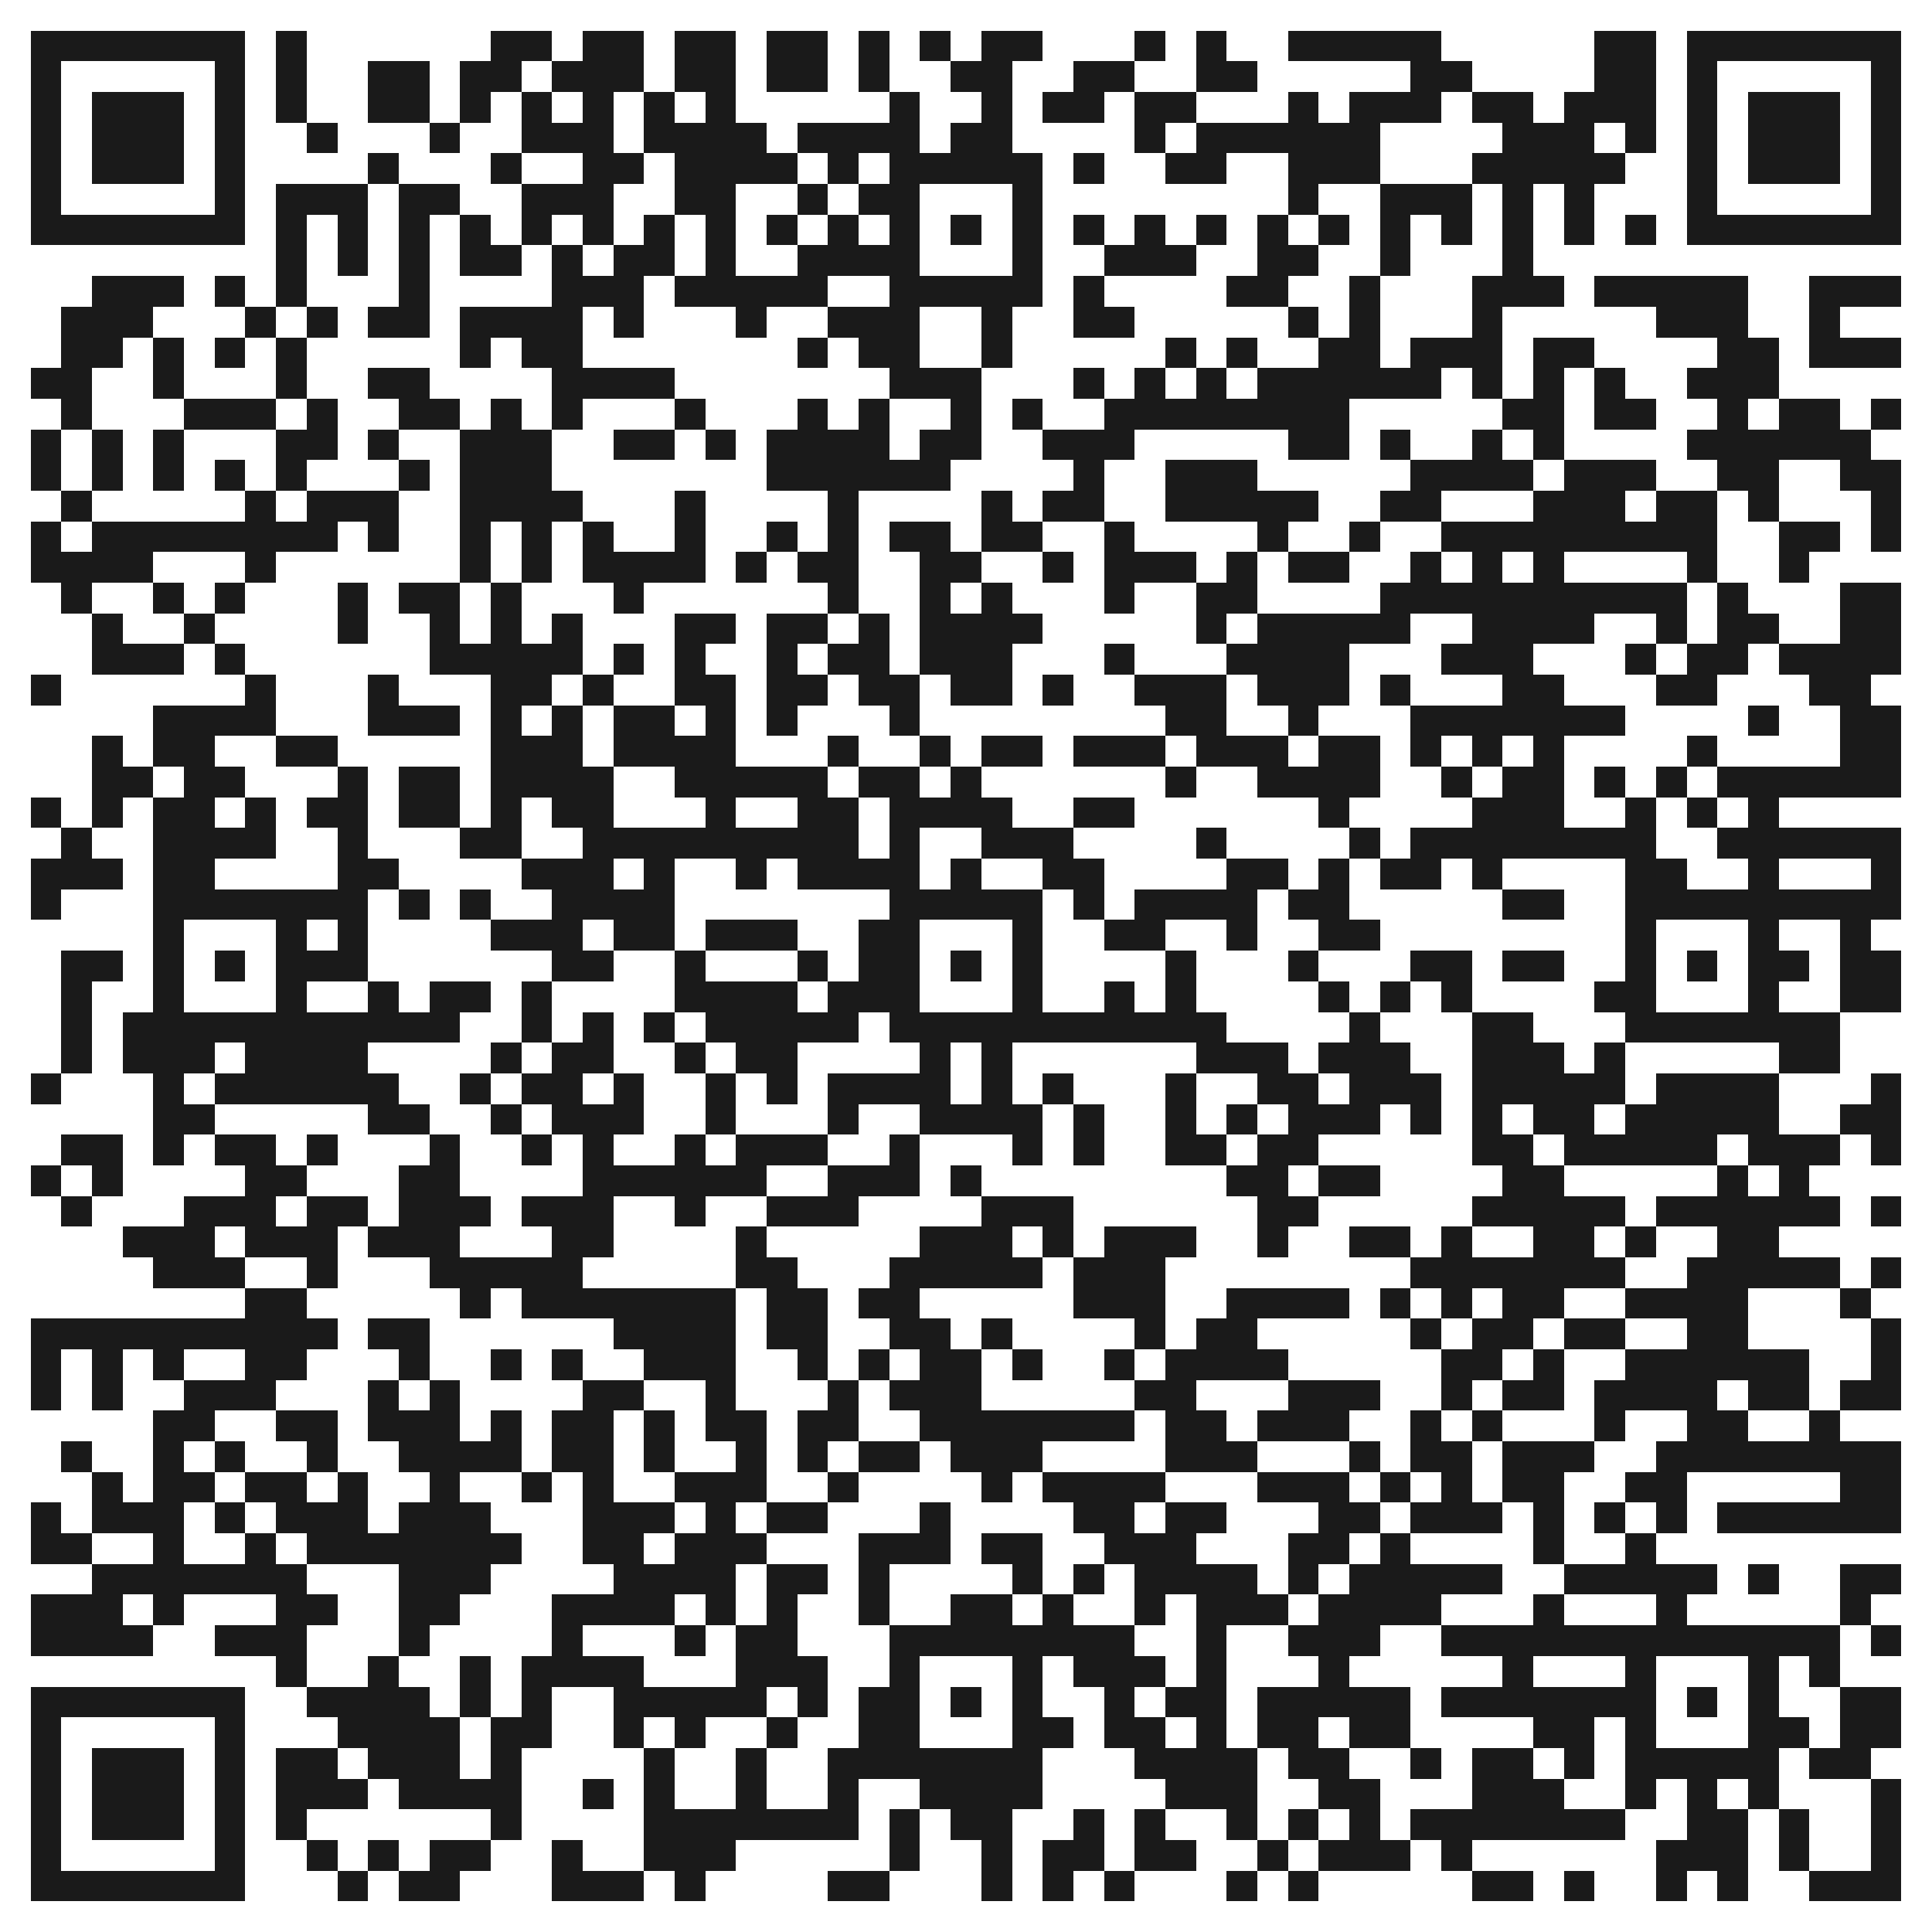
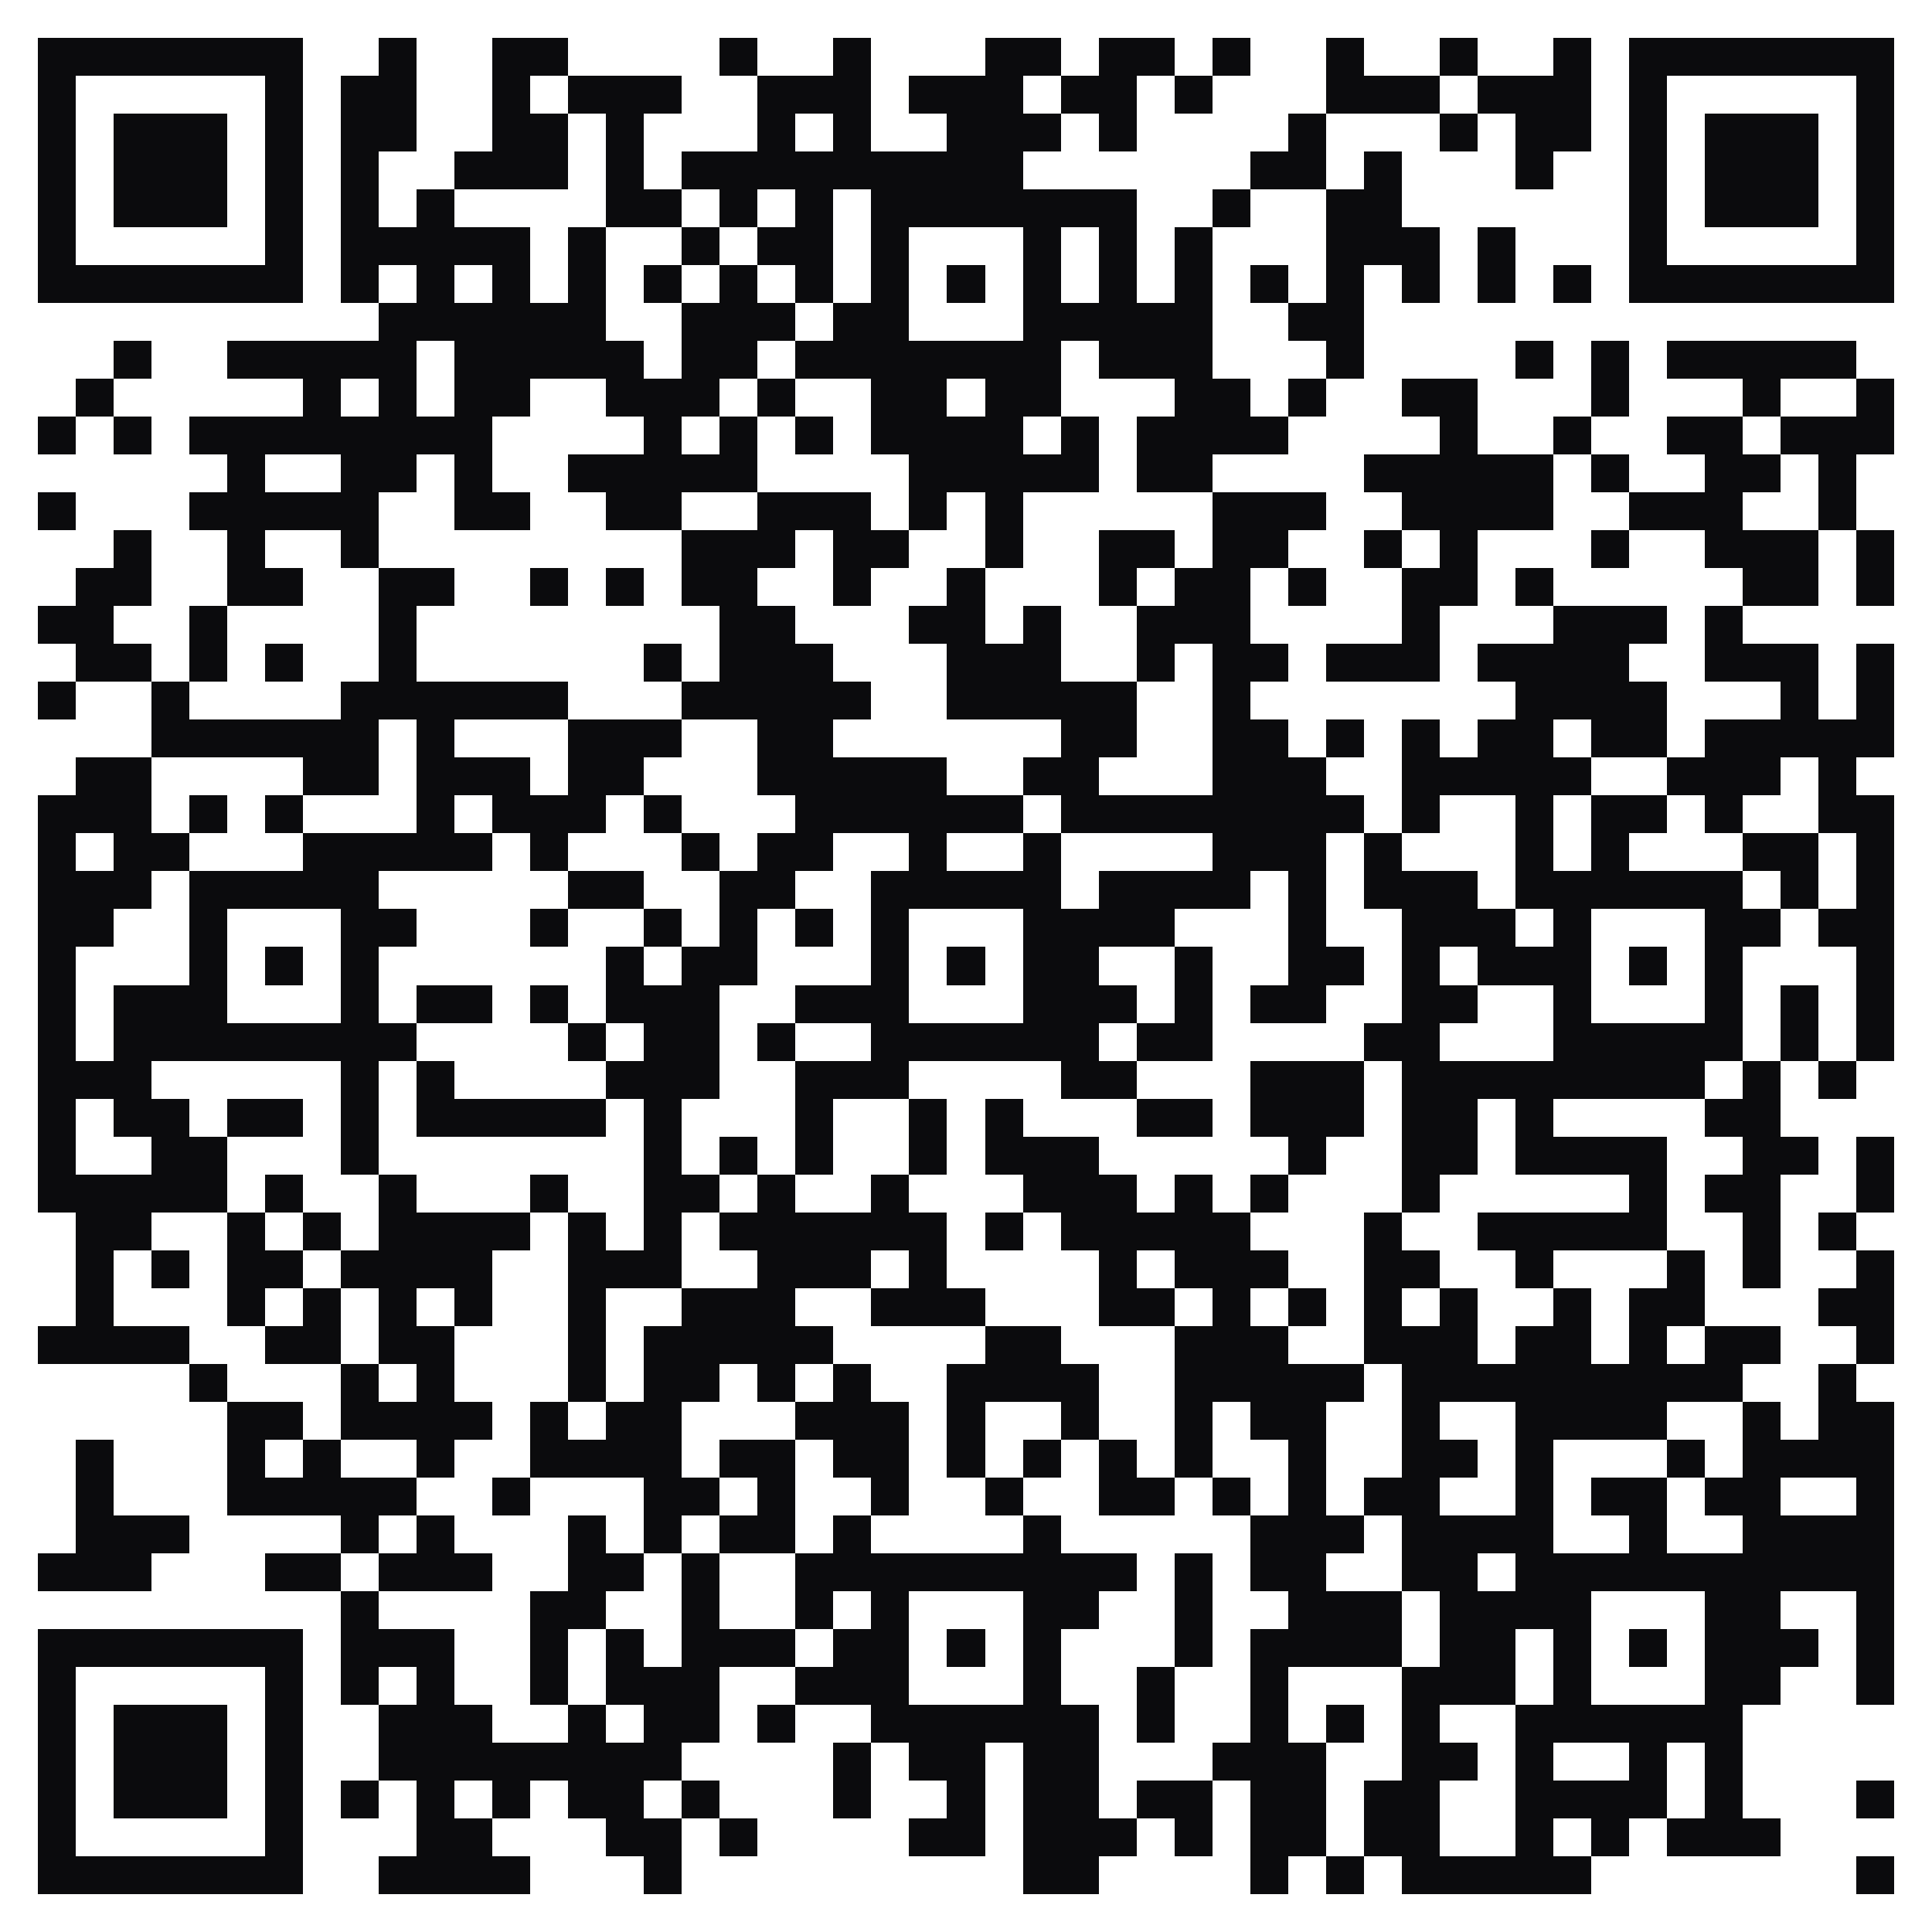
- <svg xmlns="http://www.w3.org/2000/svg" viewBox="0 0 63 63" shape-rendering="crispEdges">
-   <path fill="#ffffff" d="M0 0h63v63H0z" />
-   <path stroke="#1A1A1A" d="M1 1.5h7m1 0h1m6 0h2m1 0h2m1 0h2m1 0h2m1 0h1m1 0h1m1 0h2m3 0h1m1 0h1m2 0h5m5 0h2m1 0h7M1 2.5h1m5 0h1m1 0h1m2 0h2m1 0h2m1 0h3m1 0h2m1 0h2m1 0h1m2 0h2m2 0h2m2 0h2m5 0h2m4 0h2m1 0h1m5 0h1M1 3.5h1m1 0h3m1 0h1m1 0h1m2 0h2m1 0h1m1 0h1m1 0h1m1 0h1m1 0h1m5 0h1m2 0h1m1 0h2m1 0h2m3 0h1m1 0h3m1 0h2m1 0h3m1 0h1m1 0h3m1 0h1M1 4.5h1m1 0h3m1 0h1m2 0h1m3 0h1m2 0h3m1 0h4m1 0h4m1 0h2m4 0h1m1 0h6m4 0h3m1 0h1m1 0h1m1 0h3m1 0h1M1 5.5h1m1 0h3m1 0h1m4 0h1m3 0h1m2 0h2m1 0h4m1 0h1m1 0h5m1 0h1m2 0h2m2 0h3m3 0h5m2 0h1m1 0h3m1 0h1M1 6.5h1m5 0h1m1 0h3m1 0h2m2 0h3m2 0h2m2 0h1m1 0h2m3 0h1m8 0h1m2 0h3m1 0h1m1 0h1m3 0h1m5 0h1M1 7.5h7m1 0h1m1 0h1m1 0h1m1 0h1m1 0h1m1 0h1m1 0h1m1 0h1m1 0h1m1 0h1m1 0h1m1 0h1m1 0h1m1 0h1m1 0h1m1 0h1m1 0h1m1 0h1m1 0h1m1 0h1m1 0h1m1 0h1m1 0h1m1 0h7M9 8.5h1m1 0h1m1 0h1m1 0h2m1 0h1m1 0h2m1 0h1m2 0h4m3 0h1m2 0h3m2 0h2m2 0h1m3 0h1M3 9.5h3m1 0h1m1 0h1m3 0h1m4 0h3m1 0h5m2 0h5m1 0h1m4 0h2m2 0h1m3 0h3m1 0h5m2 0h3M2 10.5h3m3 0h1m1 0h1m1 0h2m1 0h4m1 0h1m3 0h1m2 0h3m2 0h1m2 0h2m5 0h1m1 0h1m3 0h1m5 0h3m2 0h1M2 11.5h2m1 0h1m1 0h1m1 0h1m5 0h1m1 0h2m7 0h1m1 0h2m2 0h1m5 0h1m1 0h1m2 0h2m1 0h3m1 0h2m4 0h2m1 0h3M1 12.5h2m2 0h1m3 0h1m2 0h2m4 0h4m7 0h3m3 0h1m1 0h1m1 0h1m1 0h6m1 0h1m1 0h1m1 0h1m2 0h3M2 13.5h1m3 0h3m1 0h1m2 0h2m1 0h1m1 0h1m3 0h1m3 0h1m1 0h1m2 0h1m1 0h1m2 0h8m5 0h2m1 0h2m2 0h1m1 0h2m1 0h1M1 14.5h1m1 0h1m1 0h1m3 0h2m1 0h1m2 0h3m2 0h2m1 0h1m1 0h4m1 0h2m2 0h3m5 0h2m1 0h1m2 0h1m1 0h1m4 0h6M1 15.5h1m1 0h1m1 0h1m1 0h1m1 0h1m3 0h1m1 0h3m7 0h6m4 0h1m2 0h3m5 0h4m1 0h3m2 0h2m2 0h2M2 16.5h1m5 0h1m1 0h3m2 0h4m3 0h1m4 0h1m4 0h1m1 0h2m2 0h5m2 0h2m3 0h3m1 0h2m1 0h1m3 0h1M1 17.5h1m1 0h8m1 0h1m2 0h1m1 0h1m1 0h1m2 0h1m2 0h1m1 0h1m1 0h2m1 0h2m2 0h1m4 0h1m2 0h1m2 0h9m2 0h2m1 0h1M1 18.5h4m3 0h1m6 0h1m1 0h1m1 0h4m1 0h1m1 0h2m2 0h2m2 0h1m1 0h3m1 0h1m1 0h2m2 0h1m1 0h1m1 0h1m4 0h1m2 0h1M2 19.5h1m2 0h1m1 0h1m3 0h1m1 0h2m1 0h1m3 0h1m6 0h1m2 0h1m1 0h1m3 0h1m2 0h2m4 0h10m1 0h1m3 0h2M3 20.5h1m2 0h1m4 0h1m2 0h1m1 0h1m1 0h1m3 0h2m1 0h2m1 0h1m1 0h4m5 0h1m1 0h5m2 0h4m2 0h1m1 0h2m2 0h2M3 21.5h3m1 0h1m6 0h5m1 0h1m1 0h1m2 0h1m1 0h2m1 0h3m3 0h1m3 0h4m3 0h3m3 0h1m1 0h2m1 0h4M1 22.5h1m6 0h1m3 0h1m3 0h2m1 0h1m2 0h2m1 0h2m1 0h2m1 0h2m1 0h1m2 0h3m1 0h3m1 0h1m3 0h2m3 0h2m3 0h2M5 23.5h4m3 0h3m1 0h1m1 0h1m1 0h2m1 0h1m1 0h1m3 0h1m8 0h2m2 0h1m3 0h7m4 0h1m2 0h2M3 24.5h1m1 0h2m2 0h2m5 0h3m1 0h4m3 0h1m2 0h1m1 0h2m1 0h3m1 0h3m1 0h2m1 0h1m1 0h1m1 0h1m4 0h1m4 0h2M3 25.5h2m1 0h2m3 0h1m1 0h2m1 0h4m2 0h5m1 0h2m1 0h1m6 0h1m2 0h4m2 0h1m1 0h2m1 0h1m1 0h1m1 0h6M1 26.5h1m1 0h1m1 0h2m1 0h1m1 0h2m1 0h2m1 0h1m1 0h2m3 0h1m2 0h2m1 0h4m2 0h2m6 0h1m4 0h3m2 0h1m1 0h1m1 0h1M2 27.5h1m2 0h4m2 0h1m3 0h2m2 0h9m1 0h1m2 0h3m4 0h1m4 0h1m1 0h8m2 0h6M1 28.5h3m1 0h2m4 0h2m4 0h3m1 0h1m2 0h1m1 0h4m1 0h1m2 0h2m4 0h2m1 0h1m1 0h2m1 0h1m4 0h2m2 0h1m3 0h1M1 29.5h1m3 0h7m1 0h1m1 0h1m2 0h4m7 0h5m1 0h1m1 0h4m1 0h2m5 0h2m2 0h9M5 30.5h1m3 0h1m1 0h1m4 0h3m1 0h2m1 0h3m2 0h2m3 0h1m2 0h2m2 0h1m2 0h2m8 0h1m3 0h1m2 0h1M2 31.5h2m1 0h1m1 0h1m1 0h3m6 0h2m2 0h1m3 0h1m1 0h2m1 0h1m1 0h1m4 0h1m3 0h1m3 0h2m1 0h2m2 0h1m1 0h1m1 0h2m1 0h2M2 32.5h1m2 0h1m3 0h1m2 0h1m1 0h2m1 0h1m4 0h4m1 0h3m3 0h1m2 0h1m1 0h1m4 0h1m1 0h1m1 0h1m4 0h2m3 0h1m2 0h2M2 33.5h1m1 0h11m2 0h1m1 0h1m1 0h1m1 0h5m1 0h11m4 0h1m3 0h2m3 0h7M2 34.5h1m1 0h3m1 0h4m4 0h1m1 0h2m2 0h1m1 0h2m4 0h1m1 0h1m6 0h3m1 0h3m2 0h3m1 0h1m5 0h2M1 35.5h1m3 0h1m1 0h6m2 0h1m1 0h2m1 0h1m2 0h1m1 0h1m1 0h4m1 0h1m1 0h1m3 0h1m2 0h2m1 0h3m1 0h5m1 0h4m3 0h1M5 36.5h2m5 0h2m2 0h1m1 0h3m2 0h1m3 0h1m2 0h4m1 0h1m2 0h1m1 0h1m1 0h3m1 0h1m1 0h1m1 0h2m1 0h5m2 0h2M2 37.5h2m1 0h1m1 0h2m1 0h1m3 0h1m2 0h1m1 0h1m2 0h1m1 0h3m2 0h1m3 0h1m1 0h1m2 0h2m1 0h2m5 0h2m1 0h5m1 0h3m1 0h1M1 38.5h1m1 0h1m4 0h2m3 0h2m4 0h6m2 0h3m1 0h1m8 0h2m1 0h2m4 0h2m5 0h1m1 0h1M2 39.5h1m3 0h3m1 0h2m1 0h3m1 0h3m2 0h1m2 0h3m4 0h3m6 0h2m5 0h5m1 0h6m1 0h1M4 40.5h3m1 0h3m1 0h3m3 0h2m4 0h1m5 0h3m1 0h1m1 0h3m2 0h1m2 0h2m1 0h1m2 0h2m1 0h1m2 0h2M5 41.5h3m2 0h1m3 0h5m5 0h2m3 0h5m1 0h3m8 0h7m2 0h5m1 0h1M8 42.5h2m5 0h1m1 0h7m1 0h2m1 0h2m5 0h3m2 0h4m1 0h1m1 0h1m1 0h2m2 0h4m3 0h1M1 43.5h10m1 0h2m6 0h4m1 0h2m2 0h2m1 0h1m4 0h1m1 0h2m5 0h1m1 0h2m1 0h2m2 0h2m4 0h1M1 44.5h1m1 0h1m1 0h1m2 0h2m3 0h1m2 0h1m1 0h1m2 0h3m2 0h1m1 0h1m1 0h2m1 0h1m2 0h1m1 0h4m5 0h2m1 0h1m2 0h6m2 0h1M1 45.5h1m1 0h1m2 0h3m3 0h1m1 0h1m4 0h2m2 0h1m3 0h1m1 0h3m5 0h2m3 0h3m2 0h1m1 0h2m1 0h4m1 0h2m1 0h2M5 46.5h2m2 0h2m1 0h3m1 0h1m1 0h2m1 0h1m1 0h2m1 0h2m2 0h7m1 0h2m1 0h3m2 0h1m1 0h1m3 0h1m2 0h2m2 0h1M2 47.5h1m2 0h1m1 0h1m2 0h1m2 0h4m1 0h2m1 0h1m2 0h1m1 0h1m1 0h2m1 0h3m4 0h3m3 0h1m1 0h2m1 0h3m2 0h8M3 48.5h1m1 0h2m1 0h2m1 0h1m2 0h1m2 0h1m1 0h1m2 0h3m2 0h1m4 0h1m1 0h4m3 0h3m1 0h1m1 0h1m1 0h2m2 0h2m5 0h2M1 49.5h1m1 0h3m1 0h1m1 0h3m1 0h3m3 0h3m1 0h1m1 0h2m3 0h1m4 0h2m1 0h2m3 0h2m1 0h3m1 0h1m1 0h1m1 0h1m1 0h6M1 50.5h2m2 0h1m2 0h1m1 0h7m2 0h2m1 0h3m3 0h3m1 0h2m2 0h3m3 0h2m1 0h1m4 0h1m2 0h1M3 51.5h7m3 0h3m4 0h4m1 0h2m1 0h1m4 0h1m1 0h1m1 0h4m1 0h1m1 0h5m2 0h5m1 0h1m2 0h2M1 52.5h3m1 0h1m3 0h2m2 0h2m3 0h4m1 0h1m1 0h1m2 0h1m2 0h2m1 0h1m2 0h1m1 0h3m1 0h4m3 0h1m3 0h1m5 0h1M1 53.5h4m2 0h3m3 0h1m4 0h1m3 0h1m1 0h2m3 0h8m2 0h1m2 0h3m2 0h13m1 0h1M9 54.5h1m2 0h1m2 0h1m1 0h4m3 0h3m2 0h1m3 0h1m1 0h3m1 0h1m3 0h1m5 0h1m3 0h1m3 0h1m1 0h1M1 55.5h7m2 0h4m1 0h1m1 0h1m2 0h5m1 0h1m1 0h2m1 0h1m1 0h1m2 0h1m1 0h2m1 0h5m1 0h7m1 0h1m1 0h1m2 0h2M1 56.5h1m5 0h1m3 0h4m1 0h2m2 0h1m1 0h1m2 0h1m2 0h2m3 0h2m1 0h2m1 0h1m1 0h2m1 0h2m4 0h2m1 0h1m3 0h2m1 0h2M1 57.5h1m1 0h3m1 0h1m1 0h2m1 0h3m1 0h1m4 0h1m2 0h1m2 0h7m3 0h4m1 0h2m2 0h1m1 0h2m1 0h1m1 0h5m1 0h2M1 58.5h1m1 0h3m1 0h1m1 0h3m1 0h4m2 0h1m1 0h1m2 0h1m2 0h1m2 0h4m4 0h3m2 0h2m3 0h3m2 0h1m1 0h1m1 0h1m3 0h1M1 59.5h1m1 0h3m1 0h1m1 0h1m6 0h1m4 0h7m1 0h1m1 0h2m2 0h1m1 0h1m2 0h1m1 0h1m1 0h1m1 0h7m2 0h2m1 0h1m2 0h1M1 60.5h1m5 0h1m2 0h1m1 0h1m1 0h2m2 0h1m2 0h3m5 0h1m2 0h1m1 0h2m1 0h2m2 0h1m1 0h3m1 0h1m6 0h3m1 0h1m2 0h1M1 61.5h7m3 0h1m1 0h2m3 0h3m1 0h1m4 0h2m3 0h1m1 0h1m1 0h1m3 0h1m1 0h1m5 0h2m1 0h1m2 0h1m1 0h1m2 0h3" />
+ <svg xmlns="http://www.w3.org/2000/svg" viewBox="0 0 51 51" shape-rendering="crispEdges">
+   <path fill="#ffffff" d="M0 0h51v51H0z" />
+   <path stroke="#0b0b0d" d="M1 1.5h7m2 0h1m2 0h2m4 0h1m2 0h1m3 0h2m1 0h2m1 0h1m2 0h1m2 0h1m2 0h1m1 0h7M1 2.5h1m5 0h1m1 0h2m2 0h1m1 0h3m2 0h3m1 0h3m1 0h2m1 0h1m3 0h3m1 0h3m1 0h1m5 0h1M1 3.5h1m1 0h3m1 0h1m1 0h2m2 0h2m1 0h1m3 0h1m1 0h1m2 0h3m1 0h1m4 0h1m3 0h1m1 0h2m1 0h1m1 0h3m1 0h1M1 4.5h1m1 0h3m1 0h1m1 0h1m2 0h3m1 0h1m1 0h9m6 0h2m1 0h1m3 0h1m2 0h1m1 0h3m1 0h1M1 5.5h1m1 0h3m1 0h1m1 0h1m1 0h1m4 0h2m1 0h1m1 0h1m1 0h7m2 0h1m2 0h2m6 0h1m1 0h3m1 0h1M1 6.5h1m5 0h1m1 0h5m1 0h1m2 0h1m1 0h2m1 0h1m3 0h1m1 0h1m1 0h1m3 0h3m1 0h1m3 0h1m5 0h1M1 7.5h7m1 0h1m1 0h1m1 0h1m1 0h1m1 0h1m1 0h1m1 0h1m1 0h1m1 0h1m1 0h1m1 0h1m1 0h1m1 0h1m1 0h1m1 0h1m1 0h1m1 0h1m1 0h7M10 8.5h6m2 0h3m1 0h2m3 0h5m2 0h2M3 9.5h1m2 0h5m1 0h5m1 0h2m1 0h7m1 0h3m3 0h1m4 0h1m1 0h1m1 0h5M2 10.5h1m5 0h1m1 0h1m1 0h2m2 0h3m1 0h1m2 0h2m1 0h2m3 0h2m1 0h1m2 0h2m3 0h1m3 0h1m2 0h1M1 11.5h1m1 0h1m1 0h8m4 0h1m1 0h1m1 0h1m1 0h4m1 0h1m1 0h4m4 0h1m2 0h1m2 0h2m1 0h3M6 12.5h1m2 0h2m1 0h1m2 0h5m4 0h5m1 0h2m4 0h5m1 0h1m2 0h2m1 0h1M1 13.5h1m3 0h5m2 0h2m2 0h2m2 0h3m1 0h1m1 0h1m5 0h3m2 0h4m2 0h3m2 0h1M3 14.5h1m2 0h1m2 0h1m8 0h3m1 0h2m2 0h1m2 0h2m1 0h2m2 0h1m1 0h1m3 0h1m2 0h3m1 0h1M2 15.5h2m2 0h2m2 0h2m2 0h1m1 0h1m1 0h2m2 0h1m2 0h1m3 0h1m1 0h2m1 0h1m2 0h2m1 0h1m5 0h2m1 0h1M1 16.5h2m2 0h1m4 0h1m8 0h2m3 0h2m1 0h1m2 0h3m4 0h1m3 0h3m1 0h1M2 17.5h2m1 0h1m1 0h1m2 0h1m6 0h1m1 0h3m3 0h3m2 0h1m1 0h2m1 0h3m1 0h4m2 0h3m1 0h1M1 18.5h1m2 0h1m4 0h6m3 0h5m2 0h5m2 0h1m7 0h4m3 0h1m1 0h1M4 19.5h6m1 0h1m3 0h3m2 0h2m6 0h2m2 0h2m1 0h1m1 0h1m1 0h2m1 0h2m1 0h5M2 20.5h2m4 0h2m1 0h3m1 0h2m3 0h5m2 0h2m3 0h3m2 0h5m2 0h3m1 0h1M1 21.5h3m1 0h1m1 0h1m3 0h1m1 0h3m1 0h1m3 0h6m1 0h8m1 0h1m2 0h1m1 0h2m1 0h1m2 0h2M1 22.5h1m1 0h2m3 0h5m1 0h1m3 0h1m1 0h2m2 0h1m2 0h1m4 0h3m1 0h1m3 0h1m1 0h1m3 0h2m1 0h1M1 23.5h3m1 0h5m5 0h2m2 0h2m2 0h5m1 0h4m1 0h1m1 0h3m1 0h6m1 0h1m1 0h1M1 24.5h2m2 0h1m3 0h2m3 0h1m2 0h1m1 0h1m1 0h1m1 0h1m3 0h4m3 0h1m2 0h3m1 0h1m3 0h2m1 0h2M1 25.5h1m3 0h1m1 0h1m1 0h1m6 0h1m1 0h2m3 0h1m1 0h1m1 0h2m2 0h1m2 0h2m1 0h1m1 0h3m1 0h1m1 0h1m3 0h1M1 26.5h1m1 0h3m3 0h1m1 0h2m1 0h1m1 0h3m2 0h3m3 0h3m1 0h1m1 0h2m2 0h2m2 0h1m3 0h1m1 0h1m1 0h1M1 27.5h1m1 0h8m4 0h1m1 0h2m1 0h1m2 0h6m1 0h2m4 0h2m3 0h5m1 0h1m1 0h1M1 28.5h3m5 0h1m1 0h1m4 0h3m2 0h3m4 0h2m3 0h3m1 0h8m1 0h1m1 0h1M1 29.5h1m1 0h2m1 0h2m1 0h1m1 0h5m1 0h1m3 0h1m2 0h1m1 0h1m3 0h2m1 0h3m1 0h2m1 0h1m4 0h2M1 30.5h1m2 0h2m3 0h1m7 0h1m1 0h1m1 0h1m2 0h1m1 0h3m5 0h1m2 0h2m1 0h4m2 0h2m1 0h1M1 31.5h5m1 0h1m2 0h1m3 0h1m2 0h2m1 0h1m2 0h1m3 0h3m1 0h1m1 0h1m3 0h1m5 0h1m1 0h2m2 0h1M2 32.5h2m2 0h1m1 0h1m1 0h4m1 0h1m1 0h1m1 0h6m1 0h1m1 0h5m3 0h1m2 0h5m2 0h1m1 0h1M2 33.5h1m1 0h1m1 0h2m1 0h4m2 0h3m2 0h3m1 0h1m4 0h1m1 0h3m2 0h2m2 0h1m3 0h1m1 0h1m2 0h1M2 34.5h1m3 0h1m1 0h1m1 0h1m1 0h1m2 0h1m2 0h3m2 0h3m3 0h2m1 0h1m1 0h1m1 0h1m1 0h1m2 0h1m1 0h2m3 0h2M1 35.5h4m2 0h2m1 0h2m3 0h1m1 0h5m4 0h2m3 0h3m2 0h3m1 0h2m1 0h1m1 0h2m2 0h1M5 36.5h1m3 0h1m1 0h1m3 0h1m1 0h2m1 0h1m1 0h1m2 0h4m2 0h5m1 0h9m2 0h1M6 37.5h2m1 0h4m1 0h1m1 0h2m3 0h3m1 0h1m2 0h1m2 0h1m1 0h2m2 0h1m2 0h4m2 0h1m1 0h2M2 38.5h1m3 0h1m1 0h1m2 0h1m2 0h4m1 0h2m1 0h2m1 0h1m1 0h1m1 0h1m1 0h1m2 0h1m2 0h2m1 0h1m3 0h1m1 0h4M2 39.5h1m3 0h5m2 0h1m3 0h2m1 0h1m2 0h1m2 0h1m2 0h2m1 0h1m1 0h1m1 0h2m2 0h1m1 0h2m1 0h2m2 0h1M2 40.5h3m4 0h1m1 0h1m3 0h1m1 0h1m1 0h2m1 0h1m4 0h1m5 0h3m1 0h4m2 0h1m2 0h4M1 41.5h3m3 0h2m1 0h3m2 0h2m1 0h1m2 0h9m1 0h1m1 0h2m2 0h2m1 0h10M9 42.5h1m4 0h2m2 0h1m2 0h1m1 0h1m3 0h2m2 0h1m2 0h3m1 0h4m3 0h2m2 0h1M1 43.5h7m1 0h3m2 0h1m1 0h1m1 0h3m1 0h2m1 0h1m1 0h1m3 0h1m1 0h4m1 0h2m1 0h1m1 0h1m1 0h3m1 0h1M1 44.5h1m5 0h1m1 0h1m1 0h1m2 0h1m1 0h3m2 0h3m3 0h1m2 0h1m2 0h1m3 0h3m1 0h1m3 0h2m2 0h1M1 45.5h1m1 0h3m1 0h1m2 0h3m2 0h1m1 0h2m1 0h1m2 0h6m1 0h1m2 0h1m1 0h1m1 0h1m2 0h6M1 46.5h1m1 0h3m1 0h1m2 0h8m4 0h1m1 0h2m1 0h2m3 0h3m2 0h2m1 0h1m2 0h1m1 0h1M1 47.5h1m1 0h3m1 0h1m1 0h1m1 0h1m1 0h1m1 0h2m1 0h1m3 0h1m2 0h1m1 0h2m1 0h2m1 0h2m1 0h2m2 0h4m1 0h1m3 0h1M1 48.5h1m5 0h1m3 0h2m3 0h2m1 0h1m4 0h2m1 0h3m1 0h1m1 0h2m1 0h2m2 0h1m1 0h1m1 0h3M1 49.5h7m2 0h4m3 0h1m9 0h2m4 0h1m1 0h1m1 0h5m7 0h1" />
</svg>
